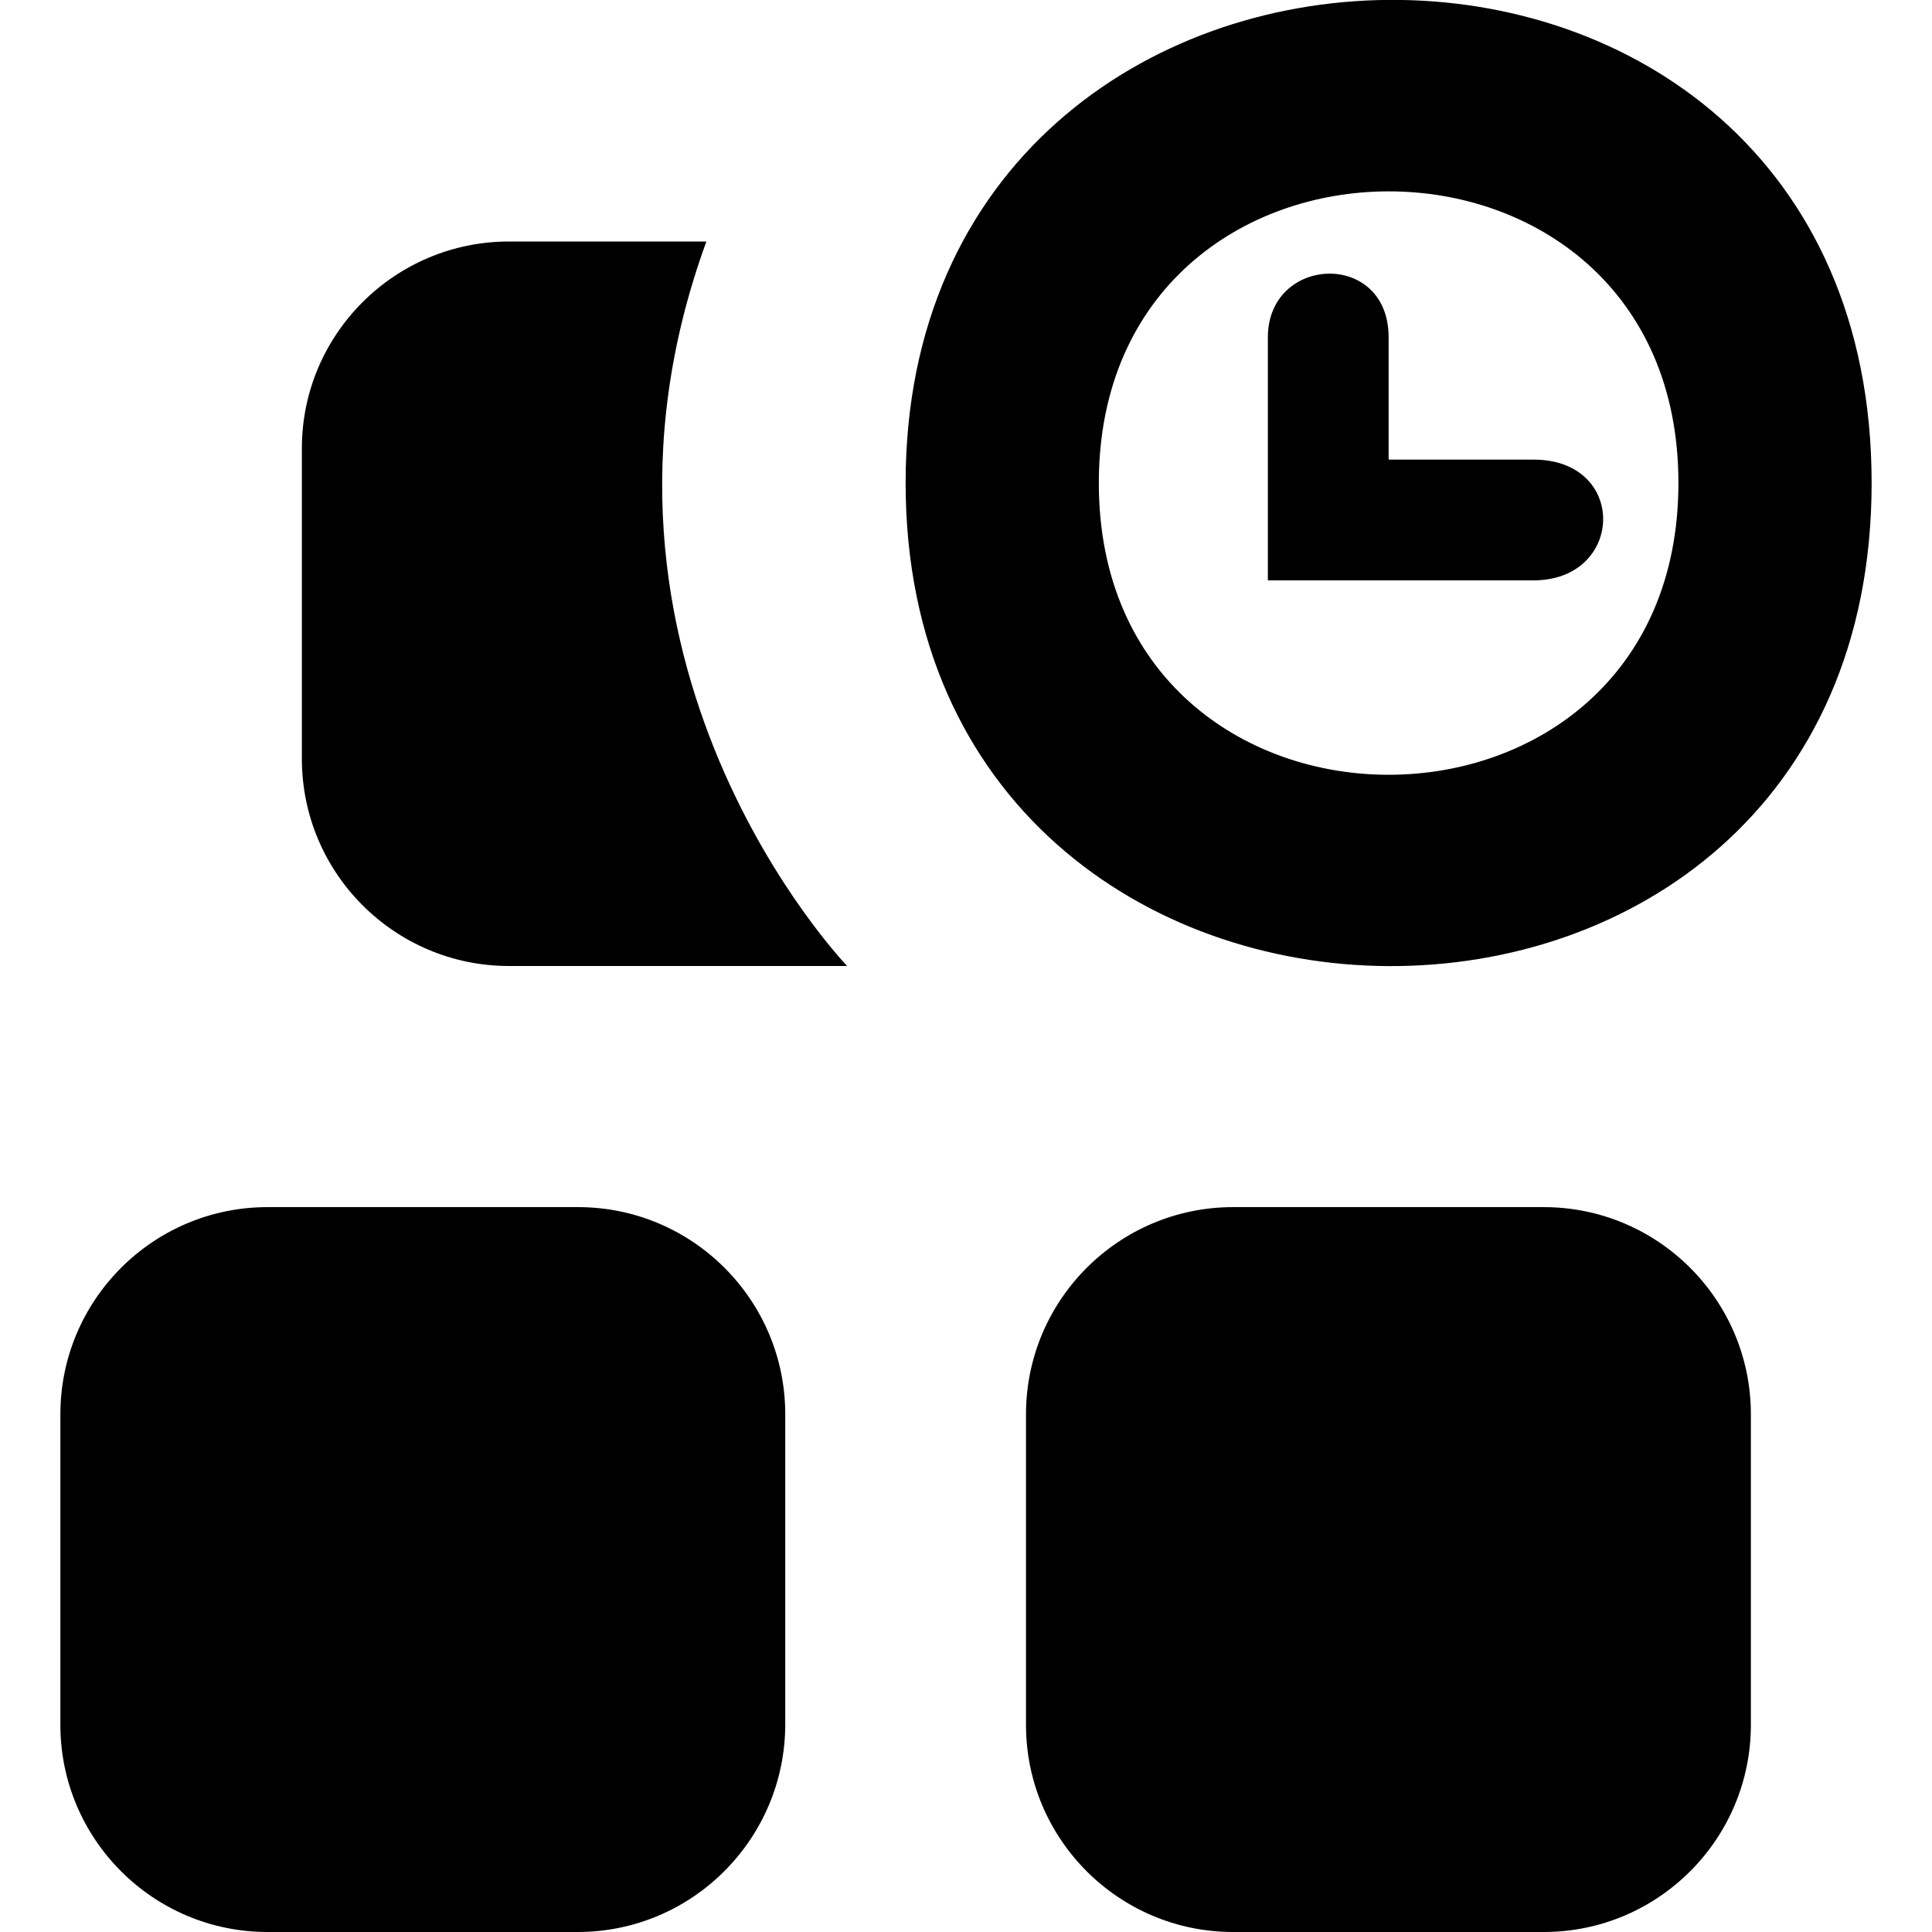
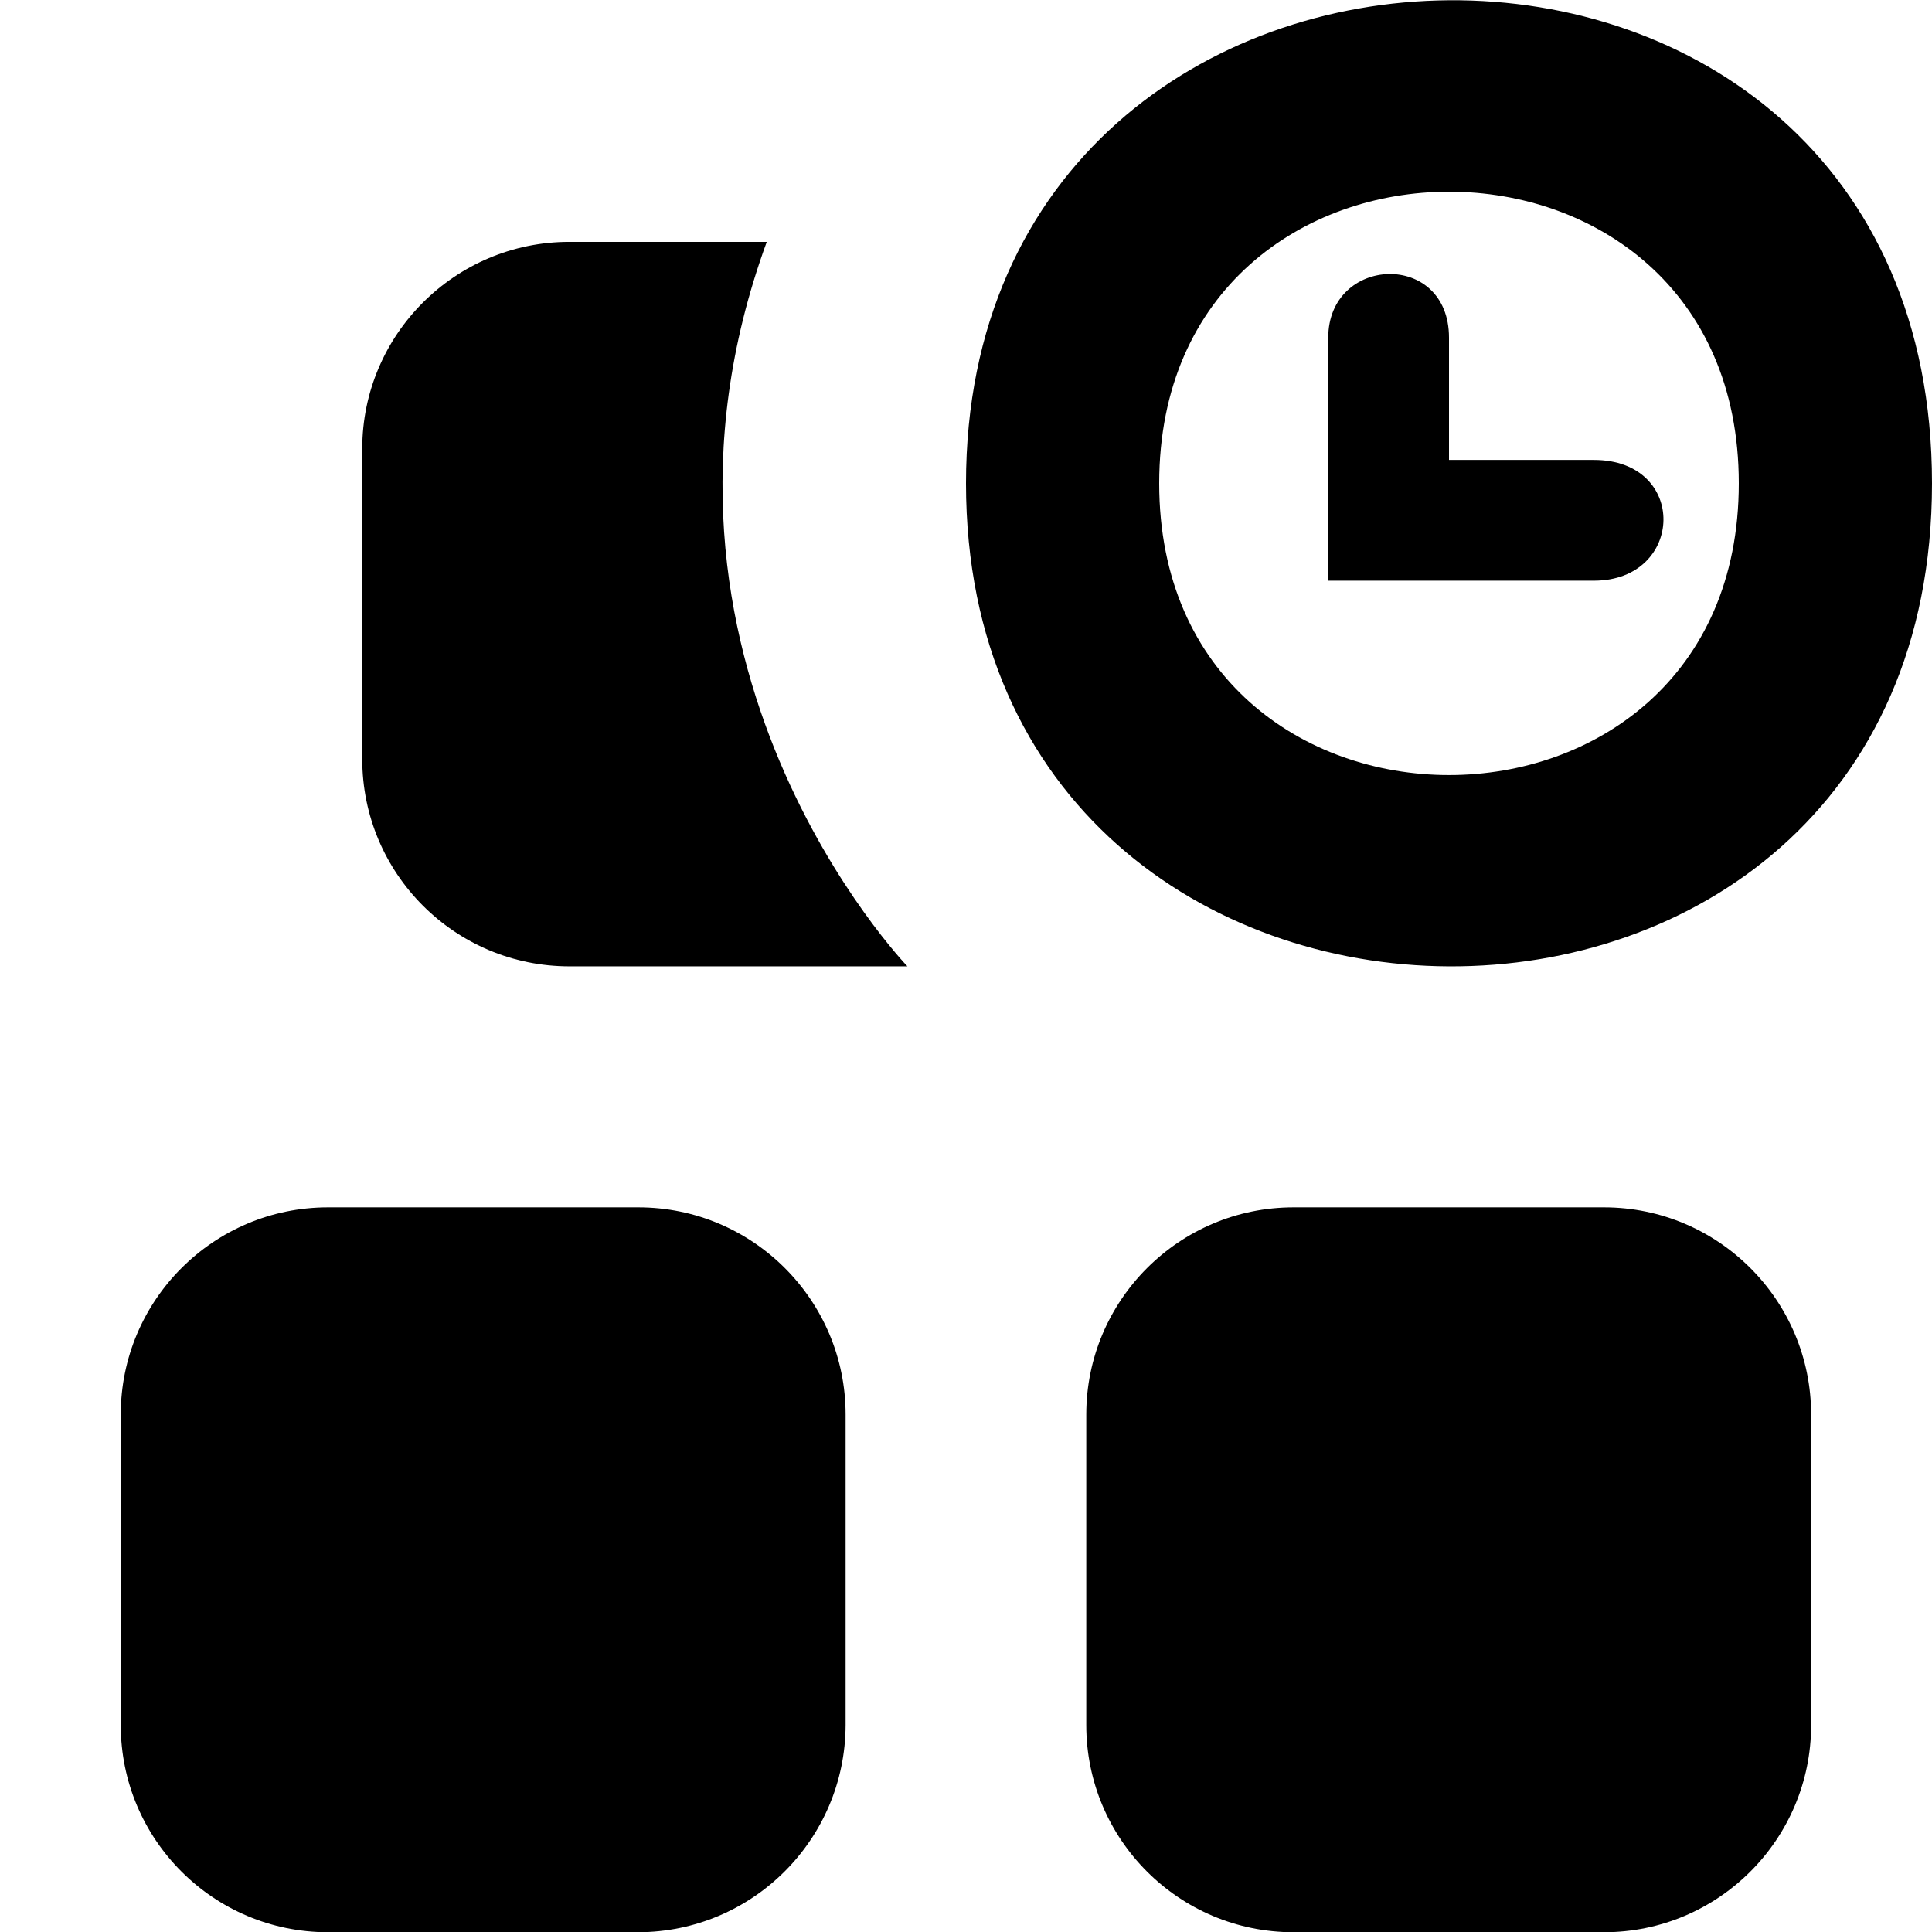
- <svg xmlns="http://www.w3.org/2000/svg" viewBox="0 0 512 512">
-   <path class="lexicon-icon-outline lx-squares-clock-square-2" d="M153.1,512H70.9C40.6,512,16,487.4,16,457.1v-82.3c0-30.3,24.6-54.9,54.9-54.9h82.3c30.3,0,54.9,24.6,54.9,54.9v82.3C208,487.4,183.4,512,153.1,512z" />
-   <path class="lexicon-icon-outline lx-squares-clock-square-3" d="M409.1,512h-82.3c-30.3,0-54.9-24.6-54.9-54.9v-82.3c0-30.3,24.6-54.9,54.9-54.9h82.3c30.3,0,54.9,24.6,54.9,54.9v82.3C464,487.4,439.4,512,409.1,512z" />
-   <path class="lexicon-icon-outline lx-squares-clock-hands" d="M368,121.8h38.4c25.1,0,24.1,32,0,32H336V89.4c0-21.8,32-23.2,32,0V121.8z" />
-   <path class="lexicon-icon-outline lx-squares-clock-border" d="M496,128c0-172.6-256-168.8-256,0C240,297.5,496,299.9,496,128z M291.2,128c0-103,153.6-103.1,153.6,0C444.8,231.1,291.2,231.1,291.2,128z" clip-rule="evenodd" fill-rule="evenodd" />
-   <path class="lexicon-icon-outline lx-squares-clock-square-1" d="M187.2,64h-52.3C104.6,64,80,88.6,80,118.8v82.3c0,30.3,24.6,54.9,54.9,54.9h89.6C224.5,256,146.6,175.1,187.2,64z" />
+ <svg xmlns="http://www.w3.org/2000/svg" viewBox="0 0 16 16">
+   <path class="lexicon-icon-outline" d="M13.2 3.809H12V2.797c0-.725-1-.682-1 0v2.012h2.2c.752 0 .784-1 0-1Z" />
+   <path class="lexicon-icon-outline" fill-rule="evenodd" clip-rule="evenodd" d="M16 4.003c0-5.394-8-5.275-8 0 0 5.296 8 5.371 8 0Zm-6.4 0c0-3.219 4.8-3.222 4.8 0 0 3.221-4.8 3.221-4.8 0Z" />
+   <path class="lexicon-icon-outline" d="M5.284 16.002H2.716A1.716 1.716 0 0 1 1 14.287v-2.572c0-.947.769-1.716 1.716-1.716h2.571c.947 0 1.716.769 1.716 1.716v2.572a1.721 1.721 0 0 1-1.719 1.715Zm8 0h-2.572a1.716 1.716 0 0 1-1.716-1.715v-2.572c0-.947.77-1.716 1.716-1.716h2.572c.946 0 1.715.769 1.715 1.716v2.572c0 .946-.769 1.715-1.715 1.715ZM4.715 2.003H6.35c-1.269 3.472 1.165 6 1.165 6h-2.8A1.716 1.716 0 0 1 3 6.287V3.715c0-.943.769-1.712 1.715-1.712Z" />
</svg>
